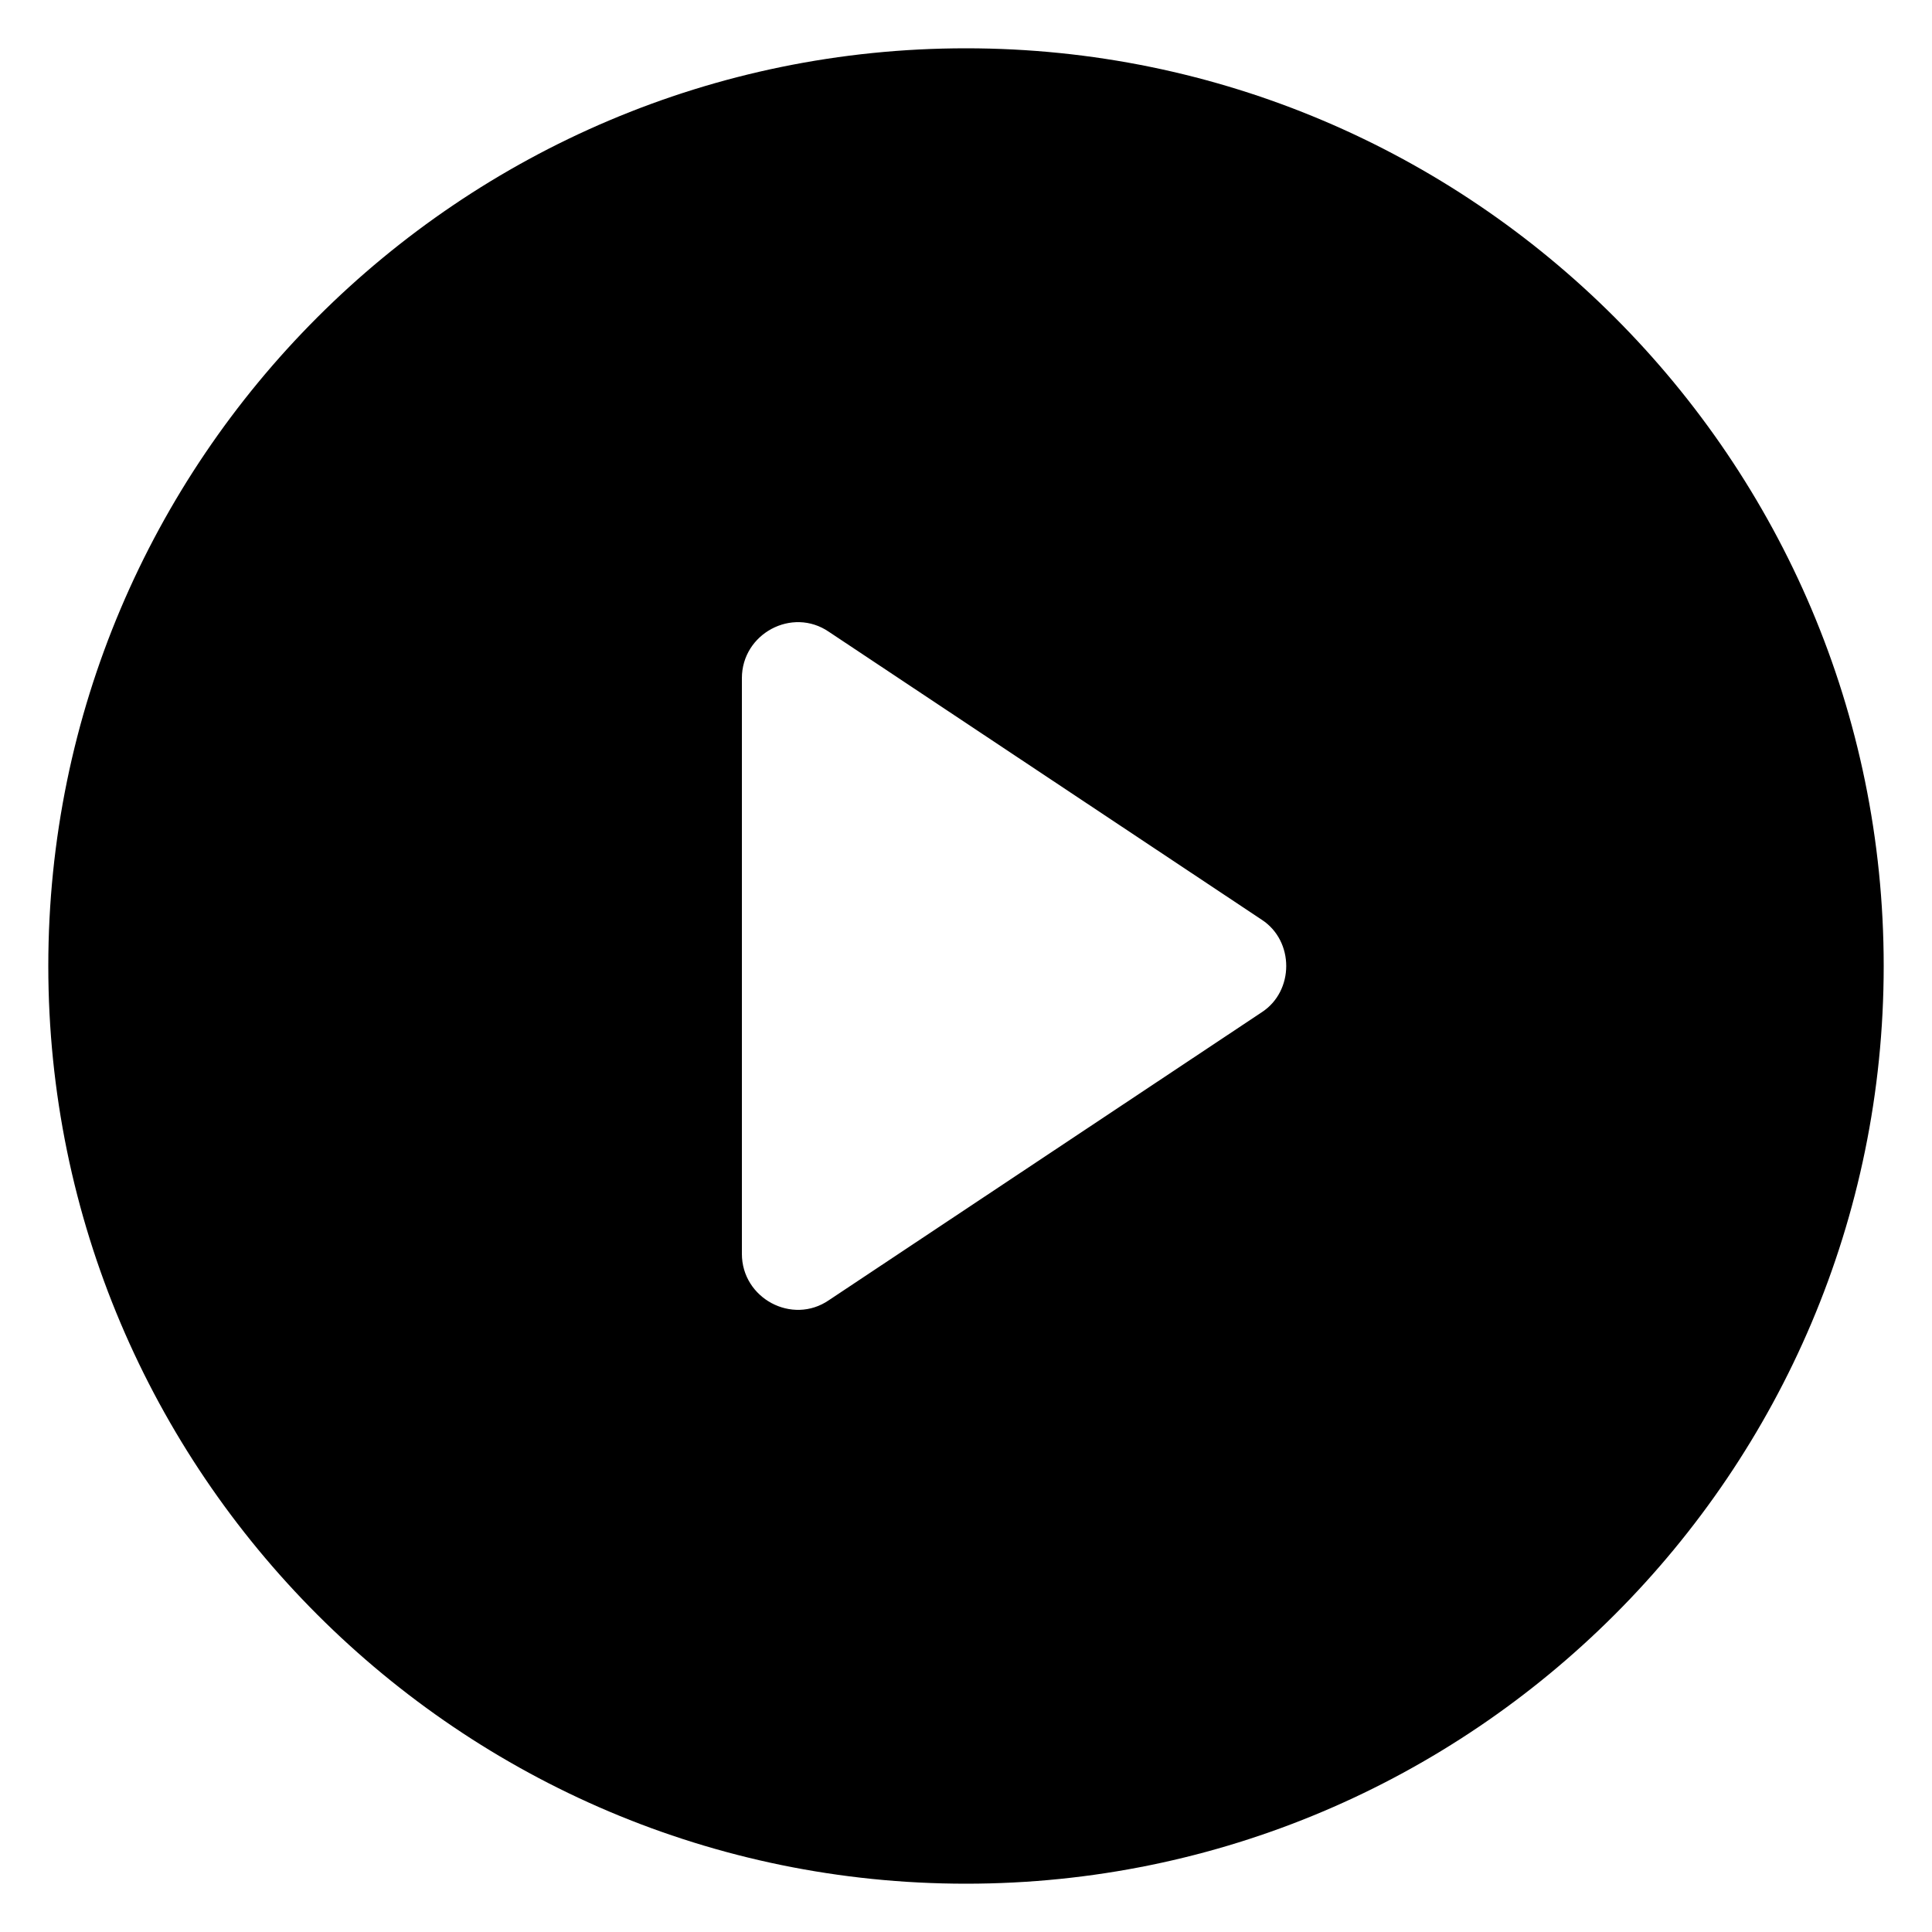
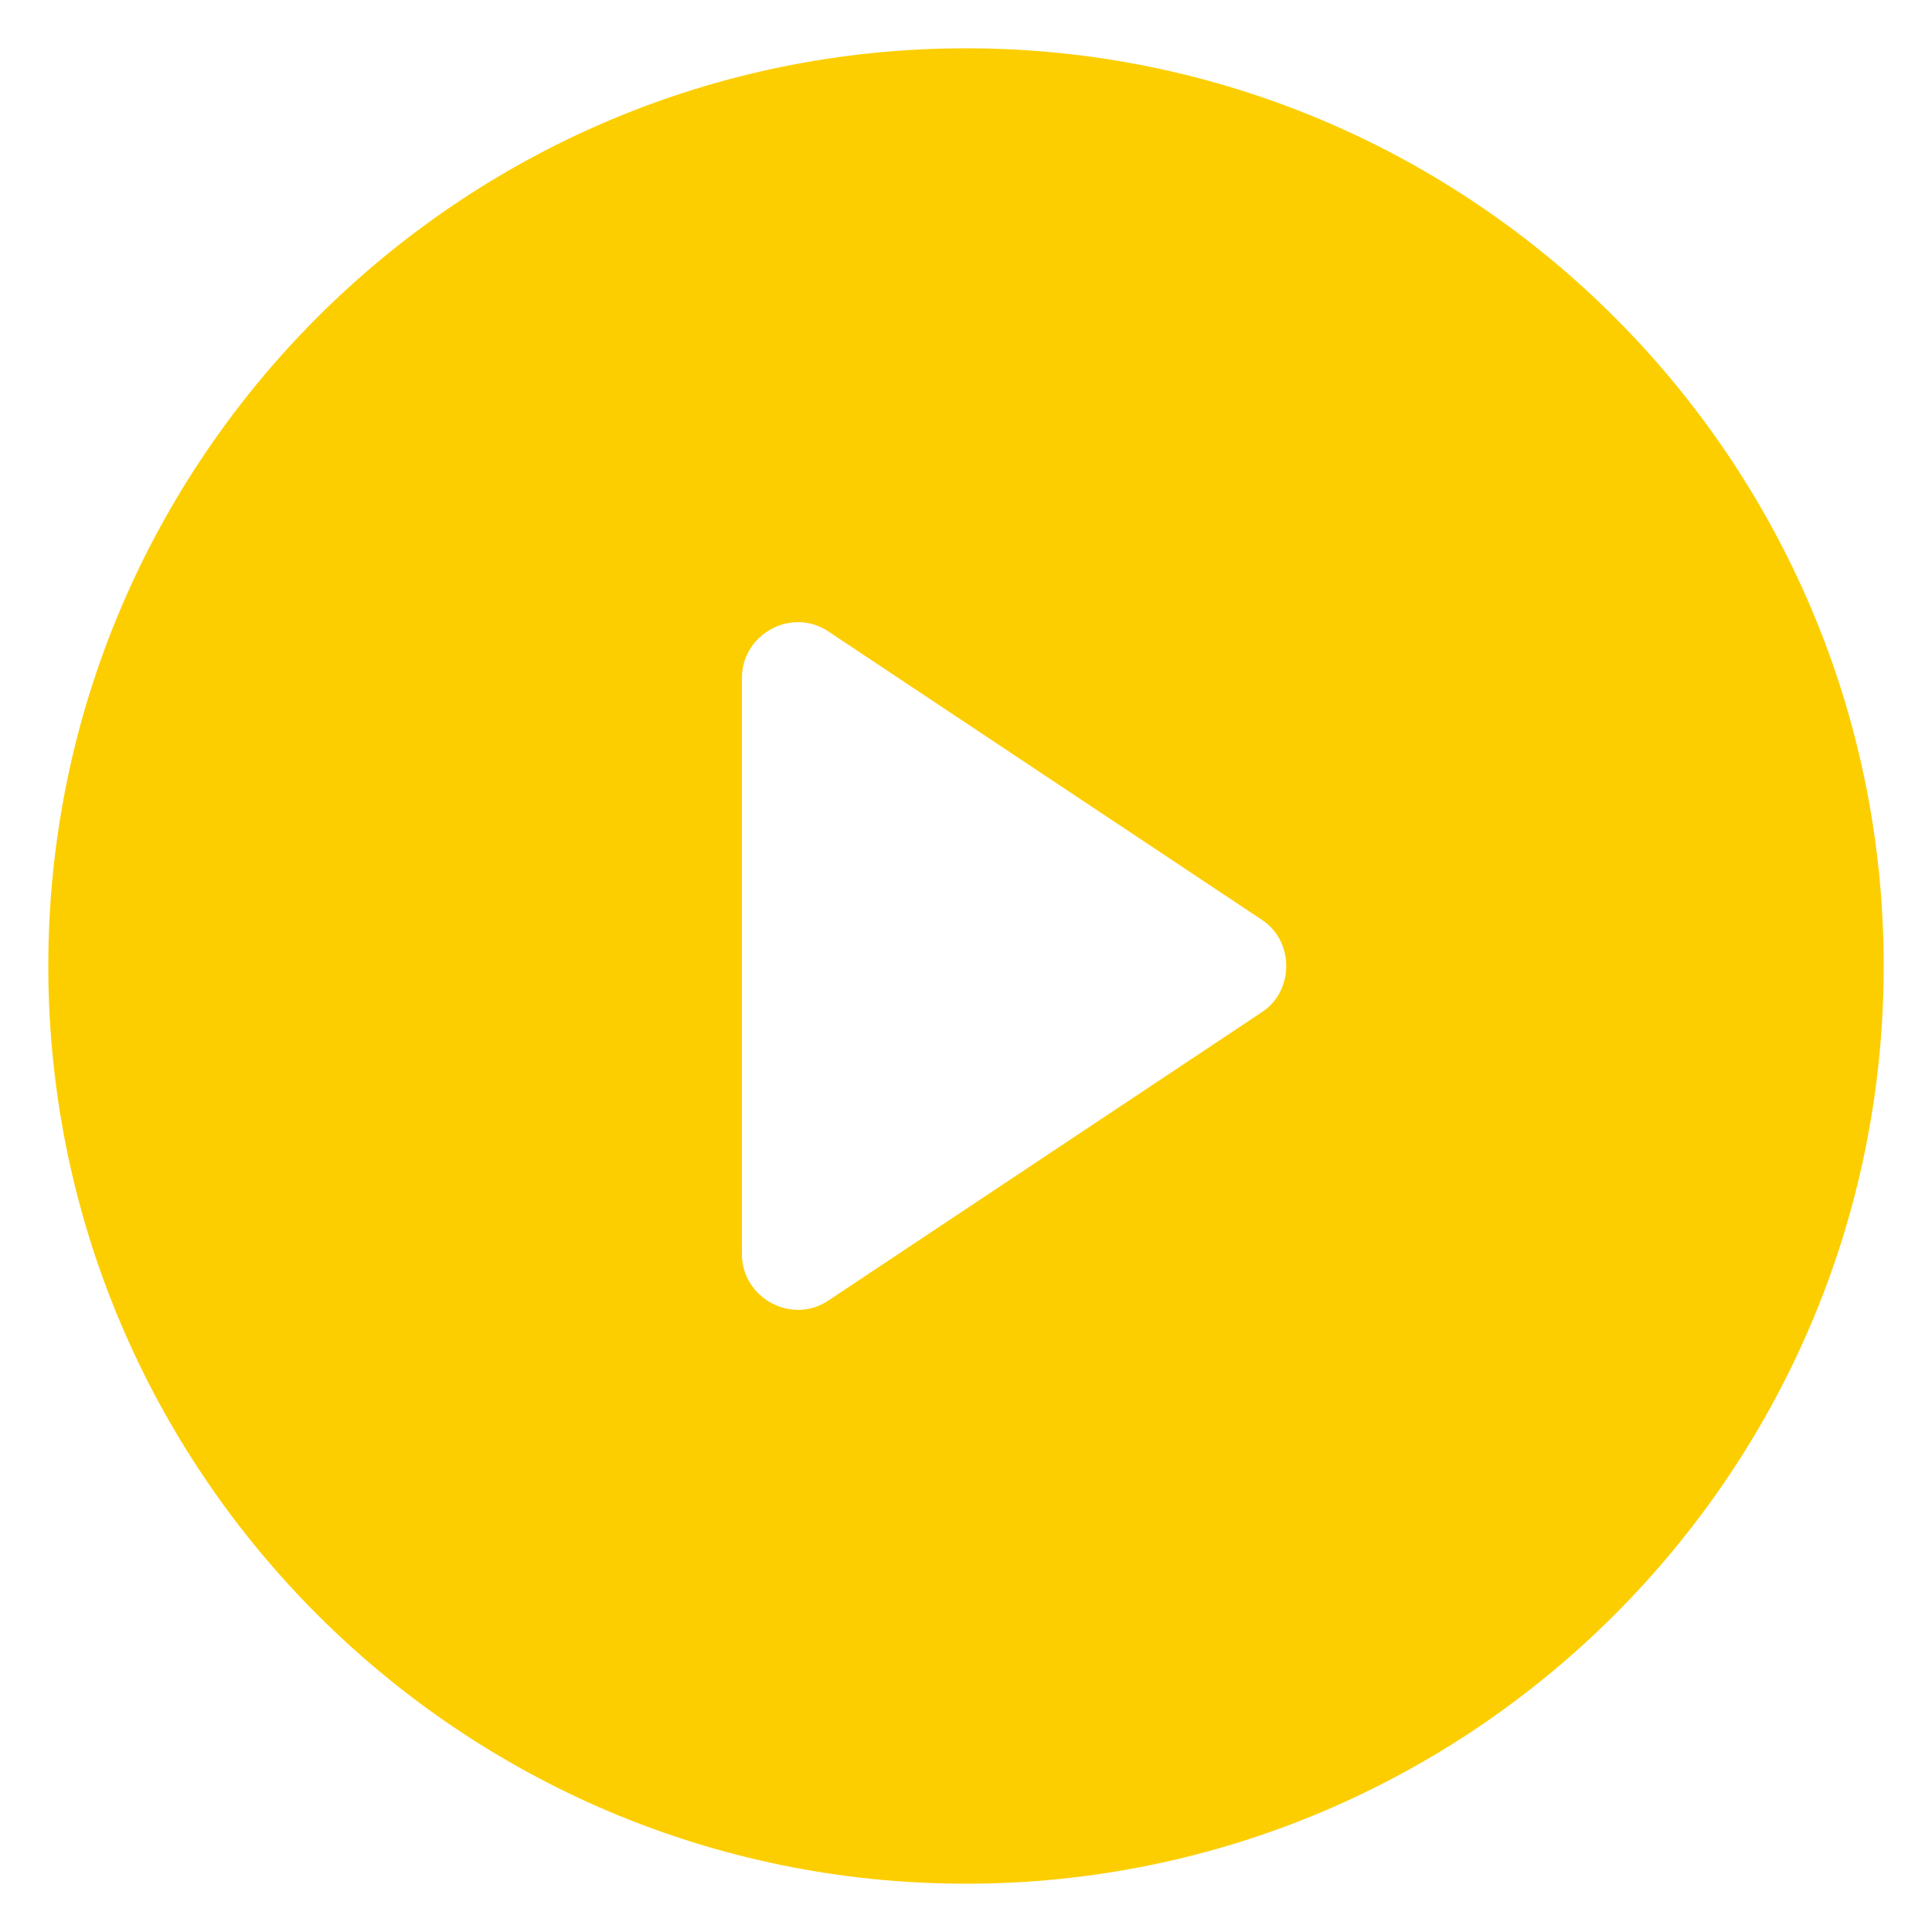
<svg xmlns="http://www.w3.org/2000/svg" version="1.1" x="0px" y="0px" viewBox="0 0 100 100" style="enable-background:new 0 0 100 100;" xml:space="preserve">
-   <g id="Layer_2">
- </g>
-   <g id="Layer_1">
+   <g id="play_icon" fill="#fcce00ff">
    <path d="M50,2.5C23.8,2.5,2.5,23.8,2.5,50S23.8,97.5,50,97.5S97.5,76.2,97.5,50S76.2,2.5,50,2.5z M65.3,52.4L42.9,67.3   c-1.9,1.3-4.5-0.1-4.5-2.4V35.1c0-2.3,2.6-3.7,4.5-2.4l22.4,14.9C67,48.7,67,51.3,65.3,52.4z" />
-     <text transform="matrix(1 0 0 1 0 115)" style="font-family:'Arial-BoldMT'; font-size:5px;">Created by Adrien Coquet</text>
-     <text transform="matrix(1 0 0 1 0 120)" style="font-family:'Arial-BoldMT'; font-size:5px;">from the Noun Project</text>
  </g>
</svg>
